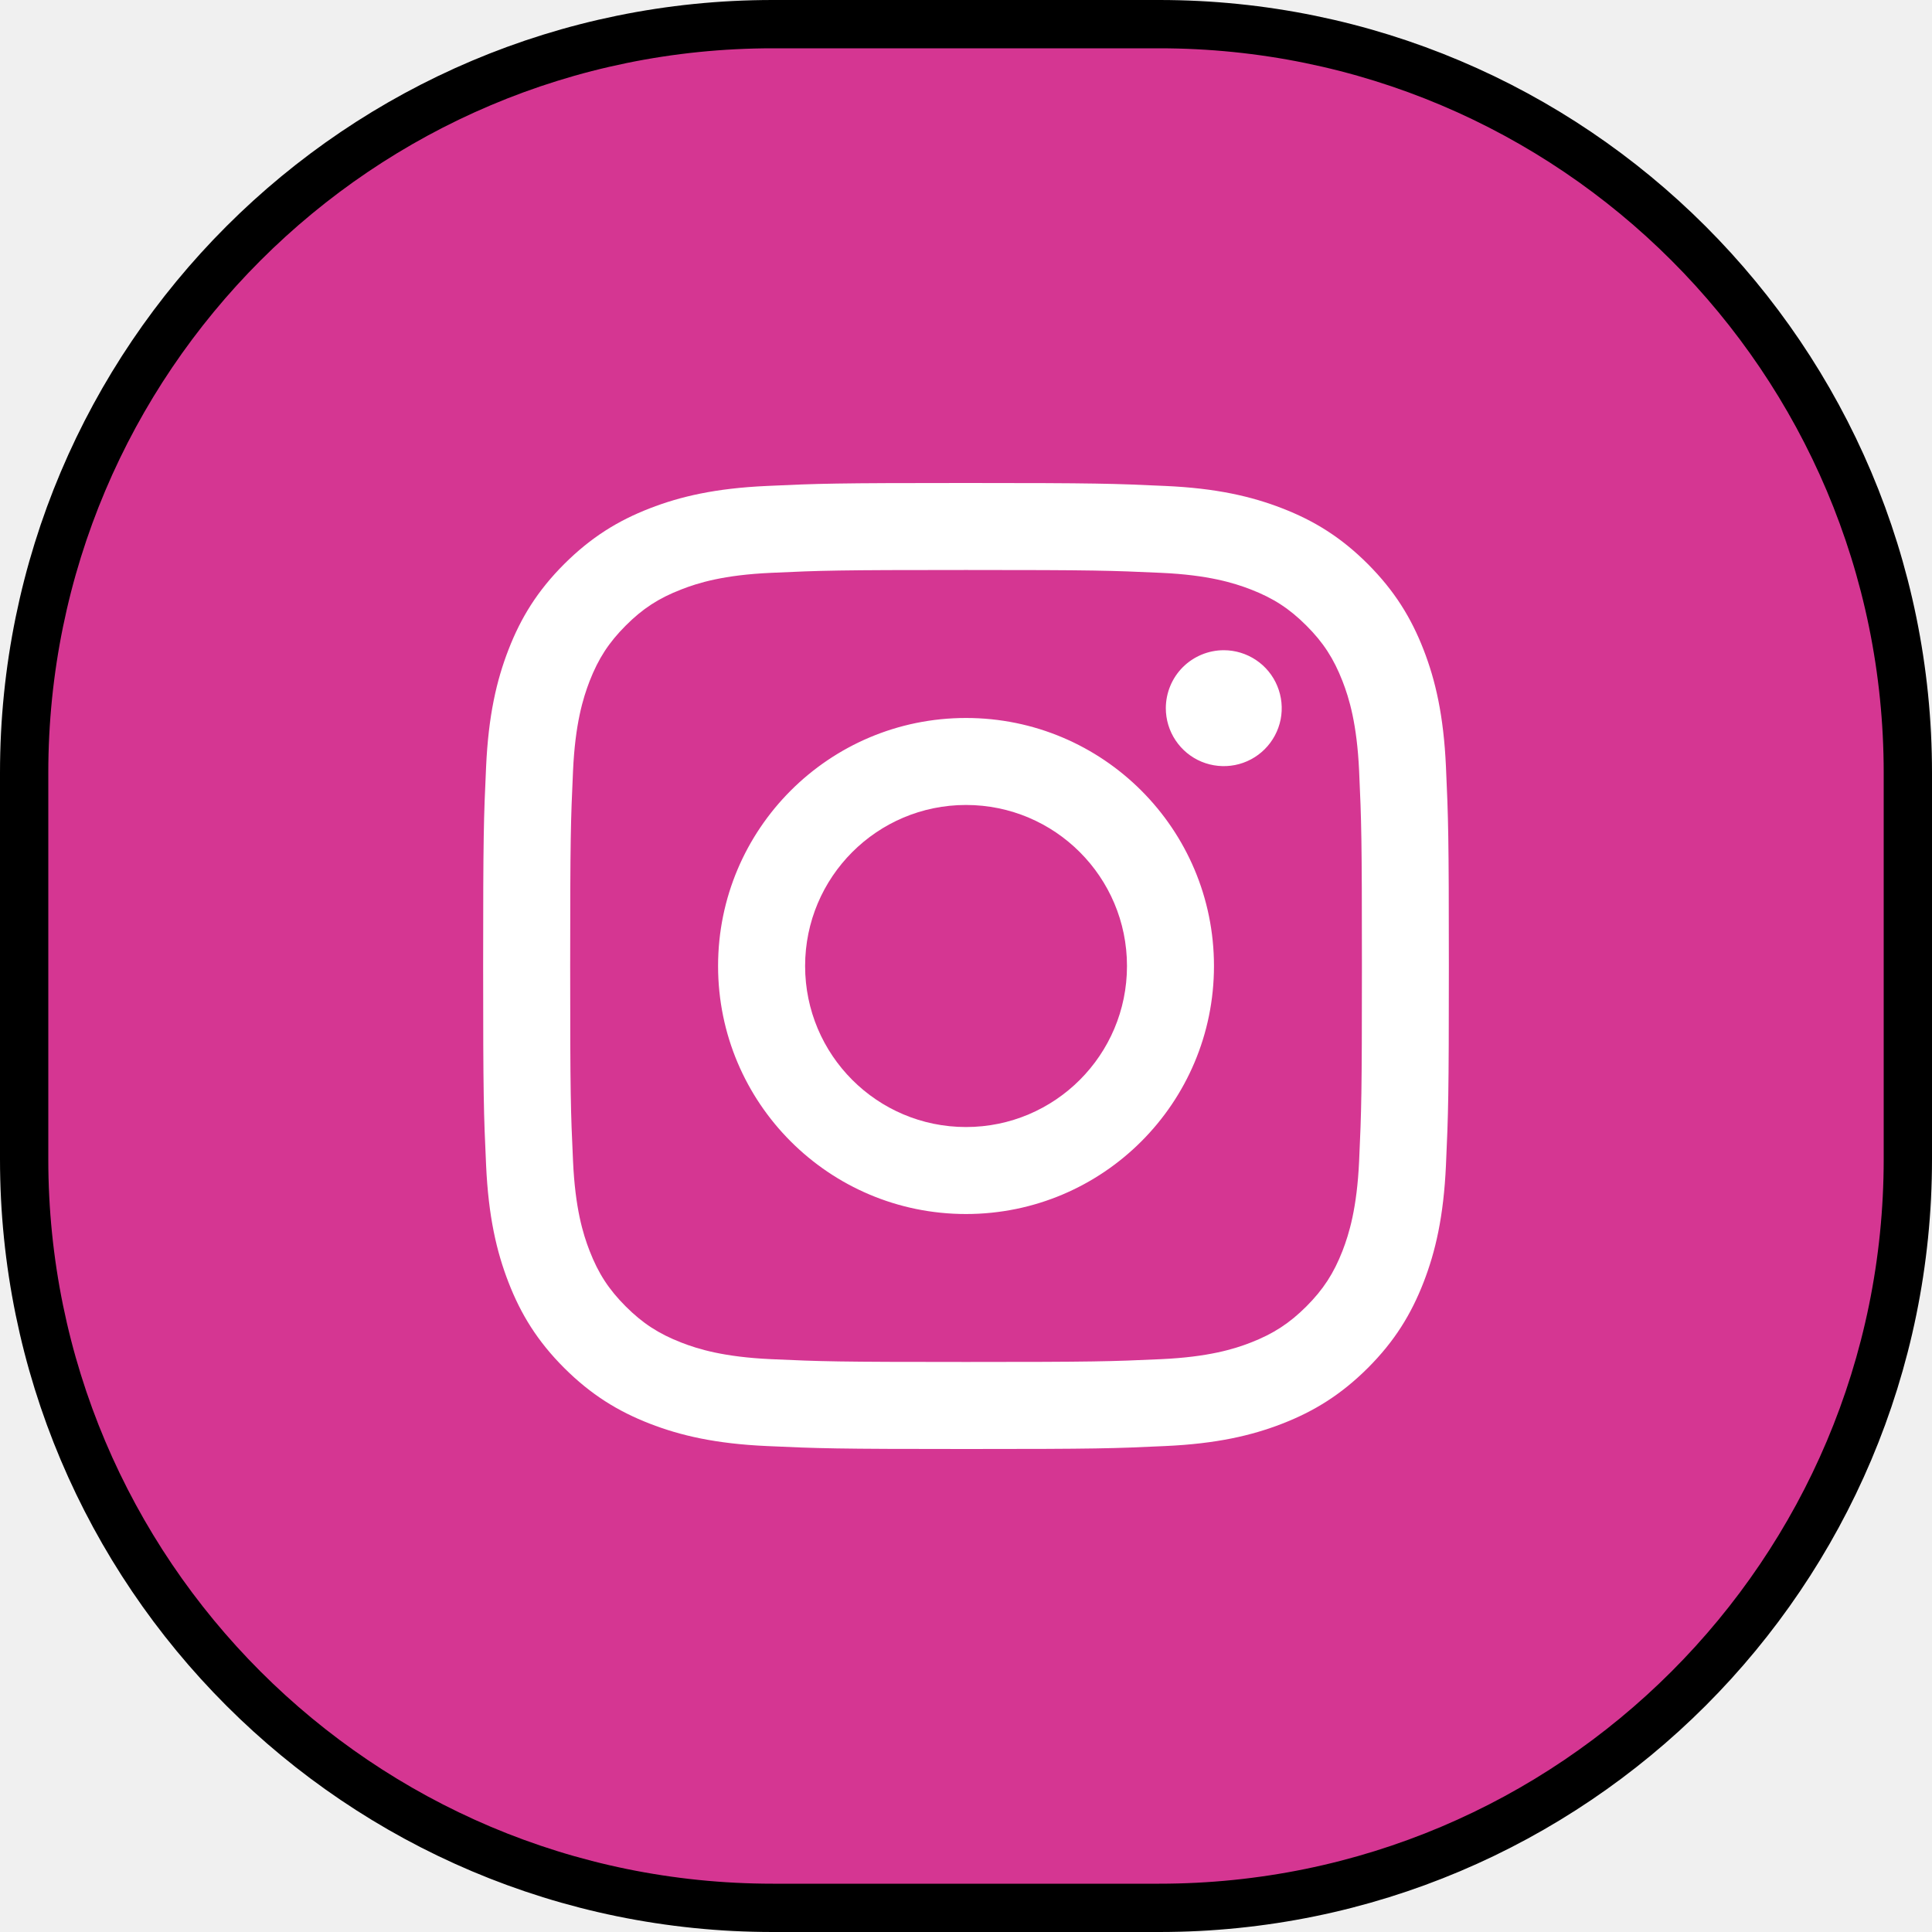
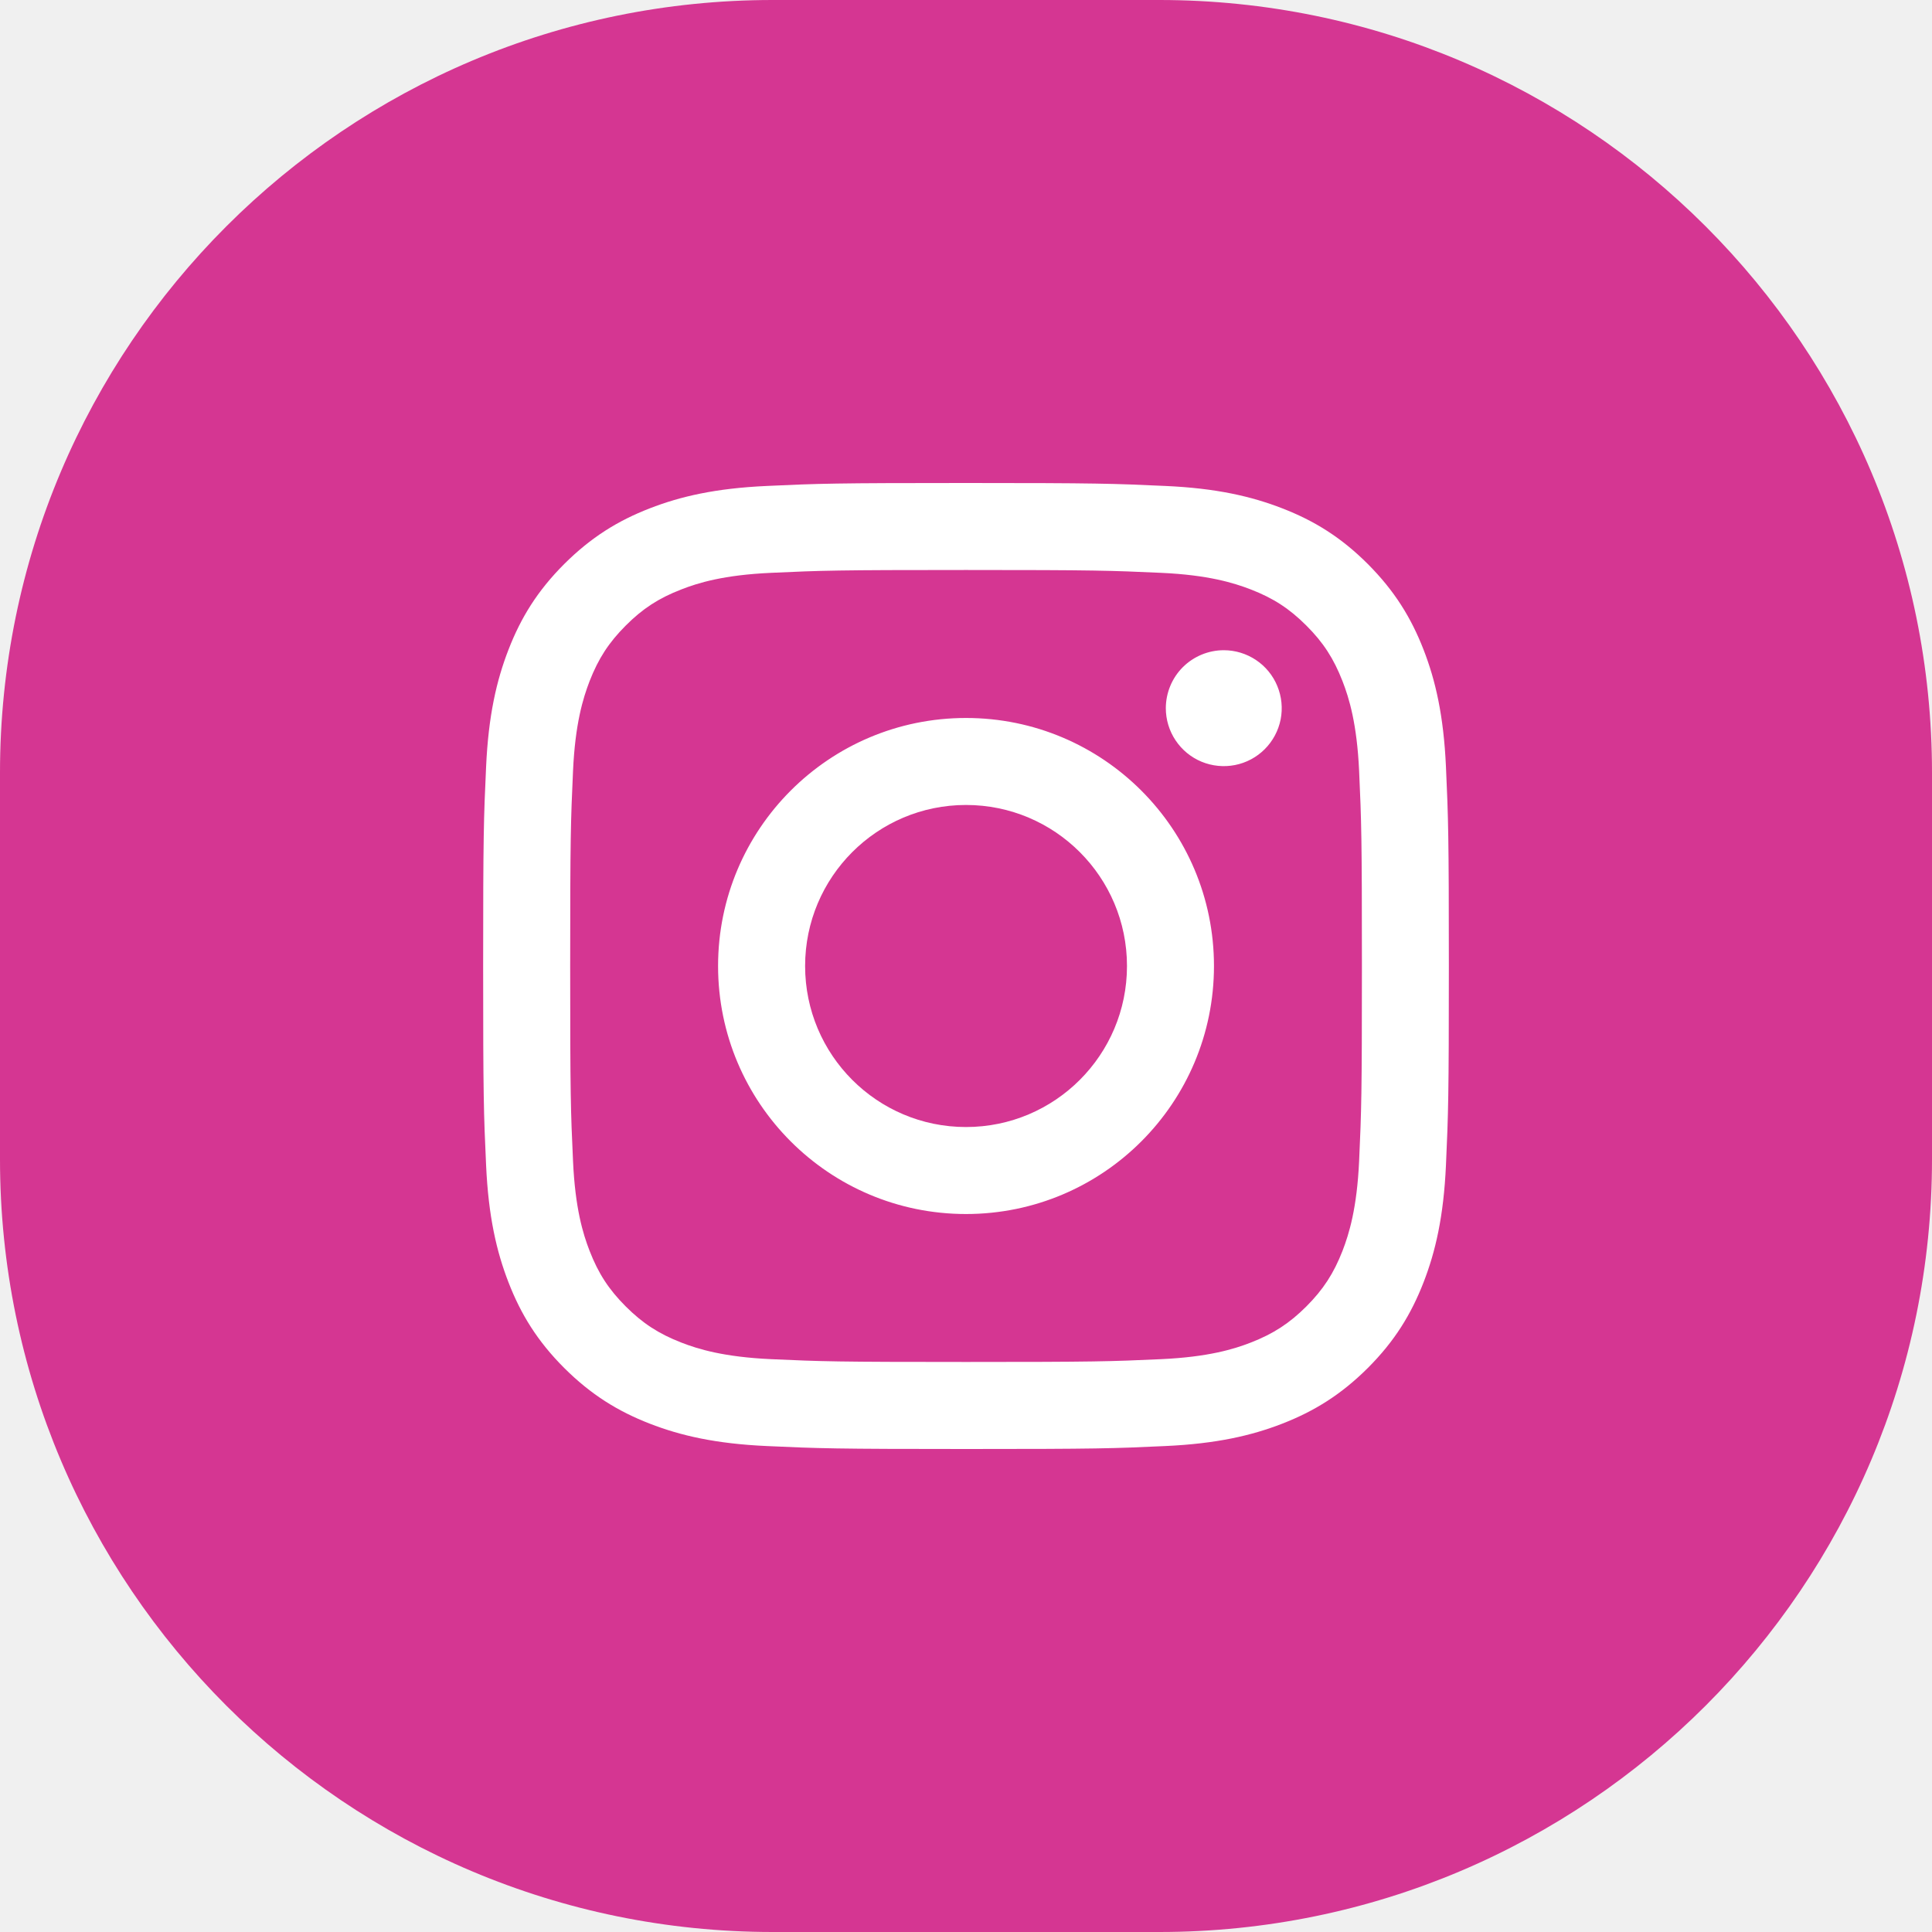
<svg xmlns="http://www.w3.org/2000/svg" width="40" height="40" viewBox="0 0 40 40" fill="none">
-   <rect x="0.5" y="0.5" width="39" height="39" rx="15.5" fill="#D53692" />
+   <rect width="40" height="40" rx="16" fill="#D53692" />
  <path d="M16.669 20C16.669 18.159 18.16 16.666 20 16.666C21.841 16.666 23.333 18.159 23.333 20C23.333 21.841 21.841 23.334 20 23.334C18.16 23.334 16.669 21.841 16.669 20ZM14.867 20C14.867 22.836 17.165 25.135 20 25.135C22.836 25.135 25.134 22.836 25.134 20C25.134 17.164 22.836 14.865 20 14.865C17.165 14.865 14.867 17.164 14.867 20ZM24.137 14.662C24.137 14.899 24.207 15.131 24.339 15.328C24.471 15.526 24.658 15.68 24.878 15.771C25.097 15.861 25.338 15.885 25.571 15.839C25.803 15.793 26.017 15.679 26.185 15.511C26.353 15.343 26.467 15.129 26.514 14.897C26.56 14.664 26.536 14.422 26.445 14.203C26.355 13.984 26.201 13.796 26.004 13.665C25.807 13.533 25.575 13.462 25.337 13.462H25.337C25.019 13.462 24.714 13.589 24.489 13.813C24.264 14.038 24.138 14.343 24.137 14.662ZM15.962 28.14C14.987 28.095 14.457 27.933 14.105 27.796C13.638 27.614 13.305 27.398 12.955 27.048C12.605 26.698 12.388 26.365 12.207 25.898C12.07 25.546 11.908 25.016 11.864 24.041C11.815 22.987 11.805 22.671 11.805 20C11.805 17.33 11.816 17.014 11.864 15.959C11.908 14.984 12.071 14.455 12.207 14.102C12.389 13.635 12.605 13.302 12.955 12.952C13.305 12.601 13.637 12.385 14.105 12.204C14.457 12.066 14.987 11.904 15.962 11.86C17.015 11.811 17.332 11.801 20 11.801C22.669 11.801 22.986 11.812 24.04 11.86C25.015 11.904 25.544 12.068 25.897 12.204C26.364 12.385 26.697 12.602 27.047 12.952C27.397 13.301 27.613 13.635 27.795 14.102C27.932 14.454 28.094 14.984 28.139 15.959C28.187 17.014 28.197 17.33 28.197 20C28.197 22.671 28.187 22.986 28.139 24.041C28.094 25.016 27.931 25.546 27.795 25.898C27.613 26.365 27.396 26.698 27.047 27.048C26.697 27.397 26.364 27.614 25.897 27.796C25.545 27.933 25.015 28.095 24.04 28.14C22.987 28.188 22.67 28.198 20 28.198C17.331 28.198 17.015 28.188 15.962 28.14ZM15.879 10.061C14.815 10.109 14.087 10.278 13.452 10.525C12.794 10.78 12.238 11.123 11.681 11.678C11.125 12.234 10.783 12.792 10.528 13.45C10.281 14.086 10.112 14.813 10.064 15.877C10.015 16.943 10.003 17.284 10.003 20C10.003 22.716 10.015 23.057 10.064 24.123C10.112 25.187 10.281 25.914 10.528 26.55C10.783 27.208 11.125 27.766 11.681 28.322C12.238 28.877 12.794 29.219 13.452 29.475C14.088 29.722 14.815 29.891 15.879 29.939C16.945 29.988 17.285 30 20 30C22.715 30 23.056 29.989 24.122 29.939C25.186 29.891 25.913 29.722 26.549 29.475C27.206 29.219 27.763 28.877 28.32 28.322C28.876 27.766 29.217 27.208 29.473 26.55C29.72 25.914 29.889 25.187 29.937 24.123C29.985 23.056 29.997 22.716 29.997 20C29.997 17.284 29.985 16.943 29.937 15.877C29.889 14.813 29.72 14.085 29.473 13.45C29.217 12.792 28.875 12.235 28.32 11.678C27.764 11.122 27.206 10.78 26.549 10.525C25.913 10.278 25.186 10.108 24.123 10.061C23.057 10.012 22.716 10 20.001 10C17.286 10 16.945 10.011 15.879 10.061Z" fill="white" />
-   <rect x="0.5" y="0.5" width="39" height="39" rx="15.5" stroke="black" />
</svg>
